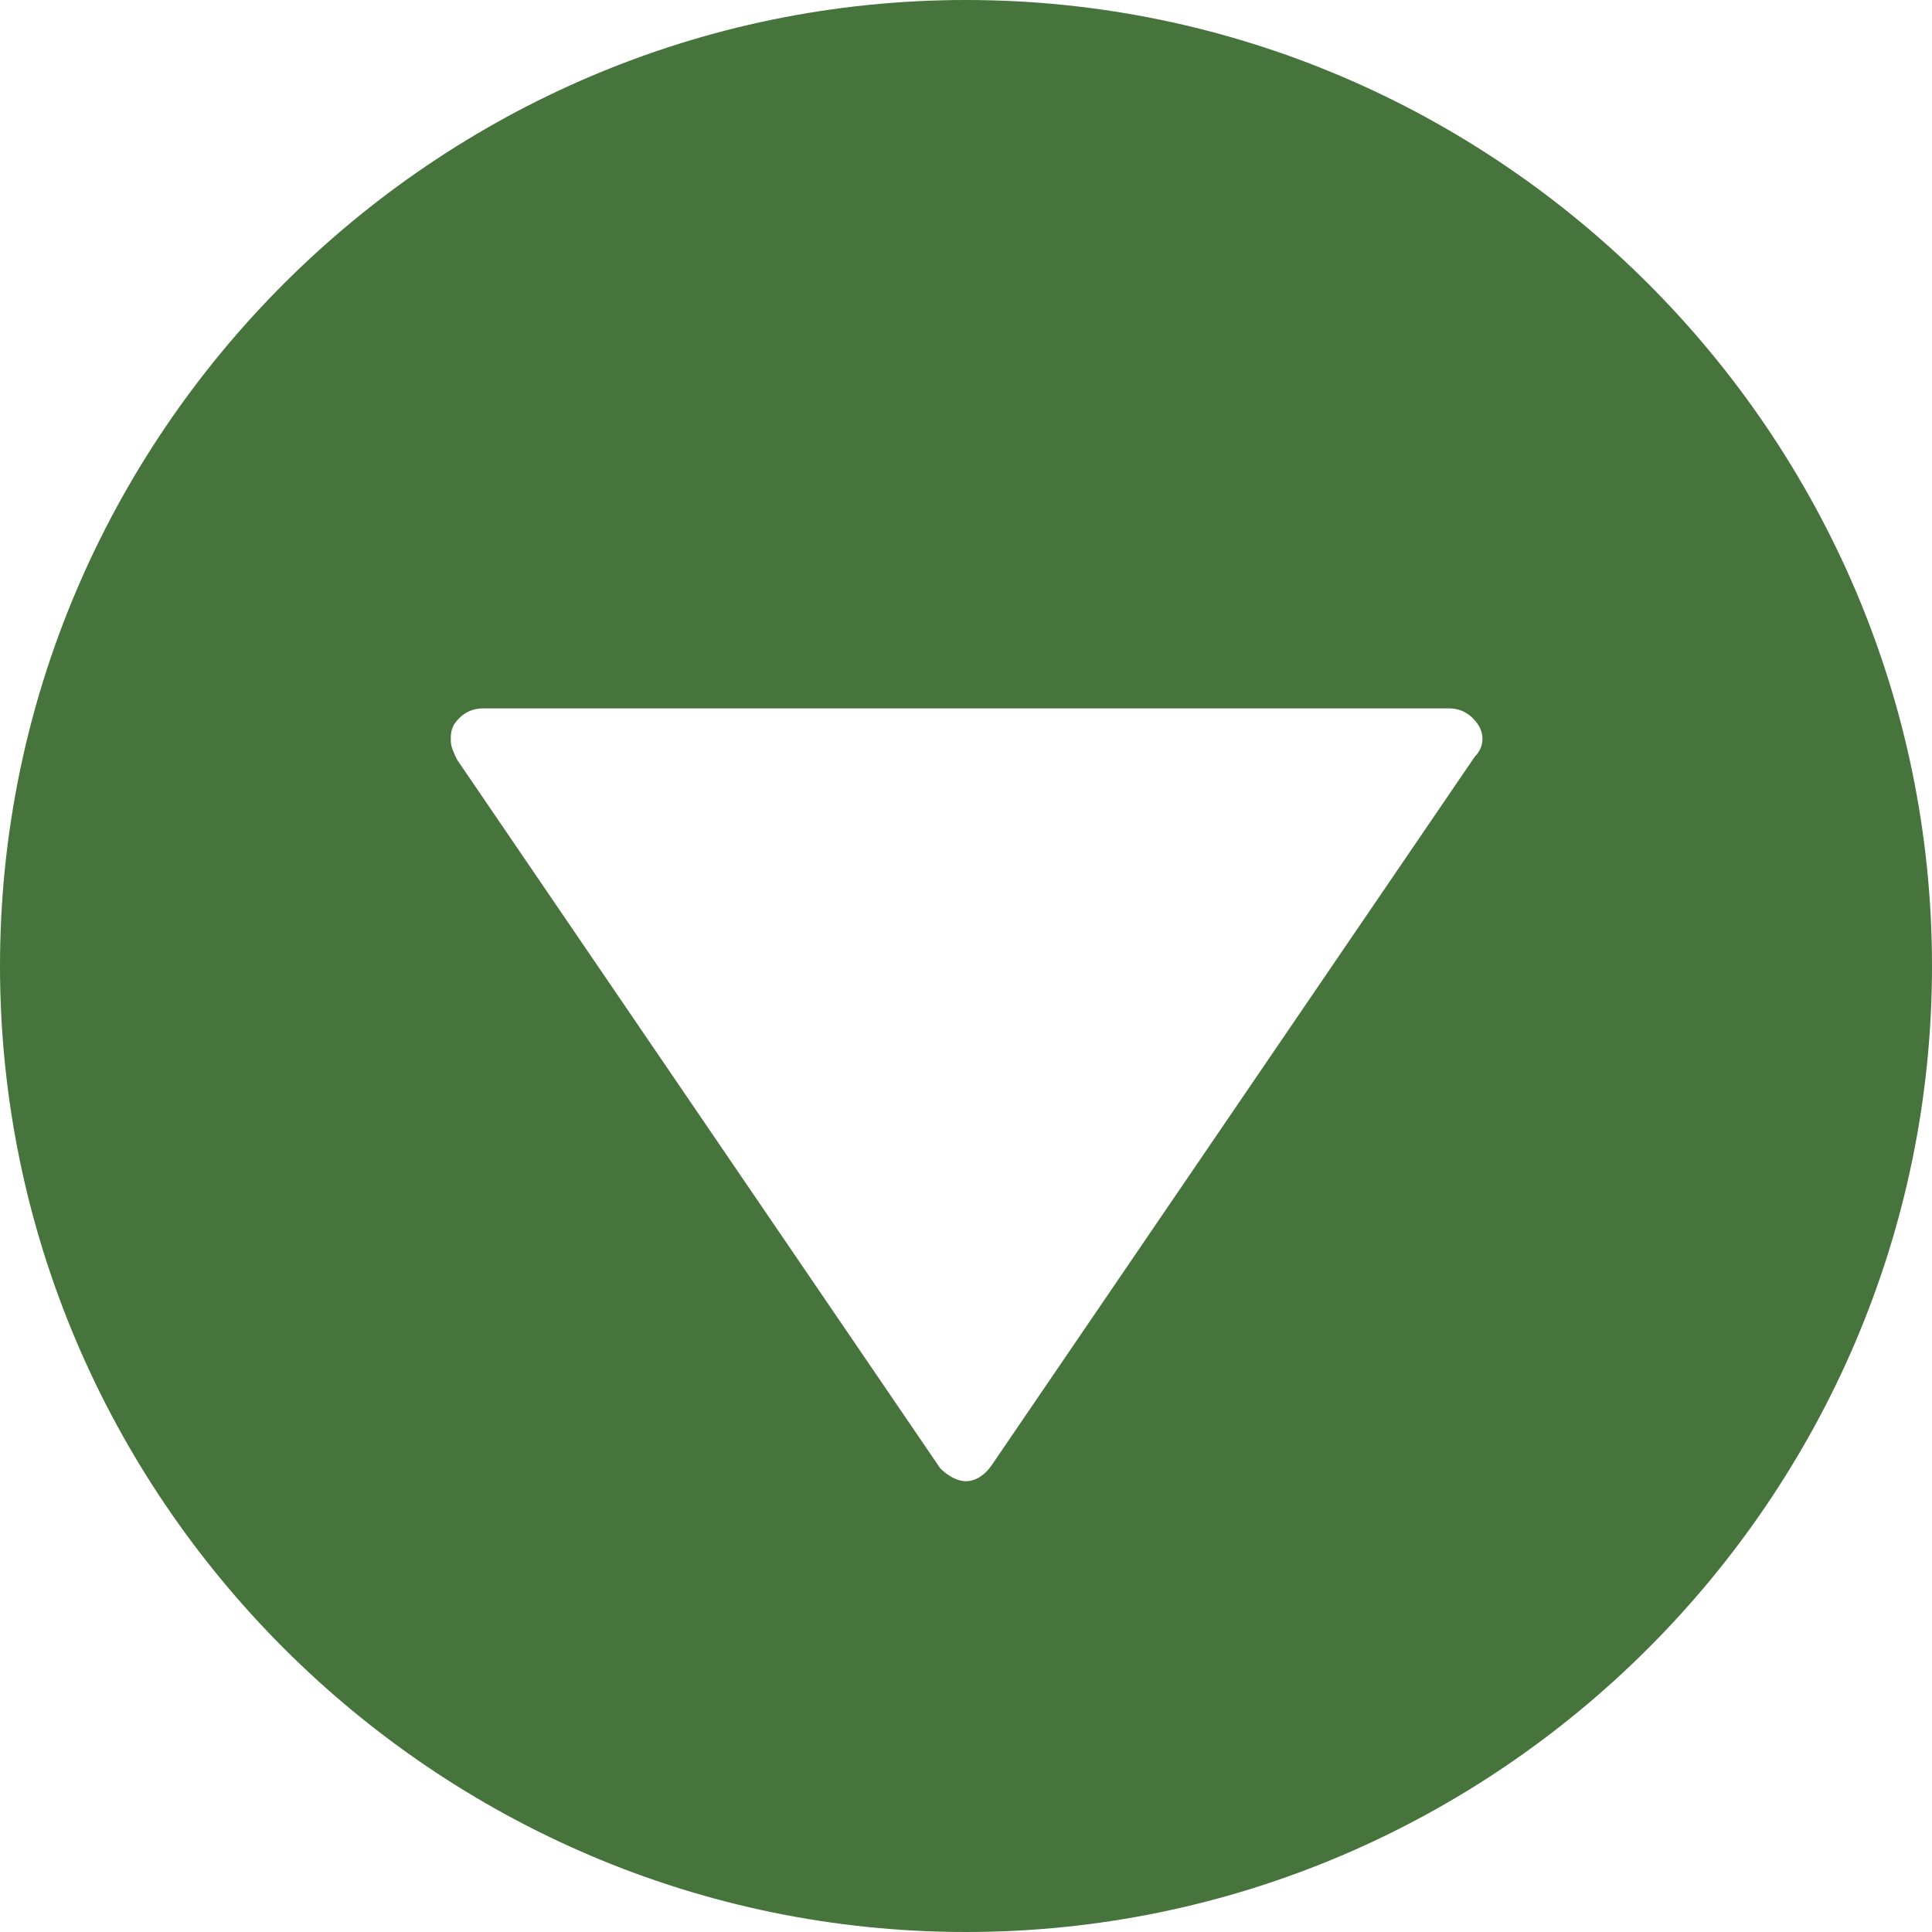
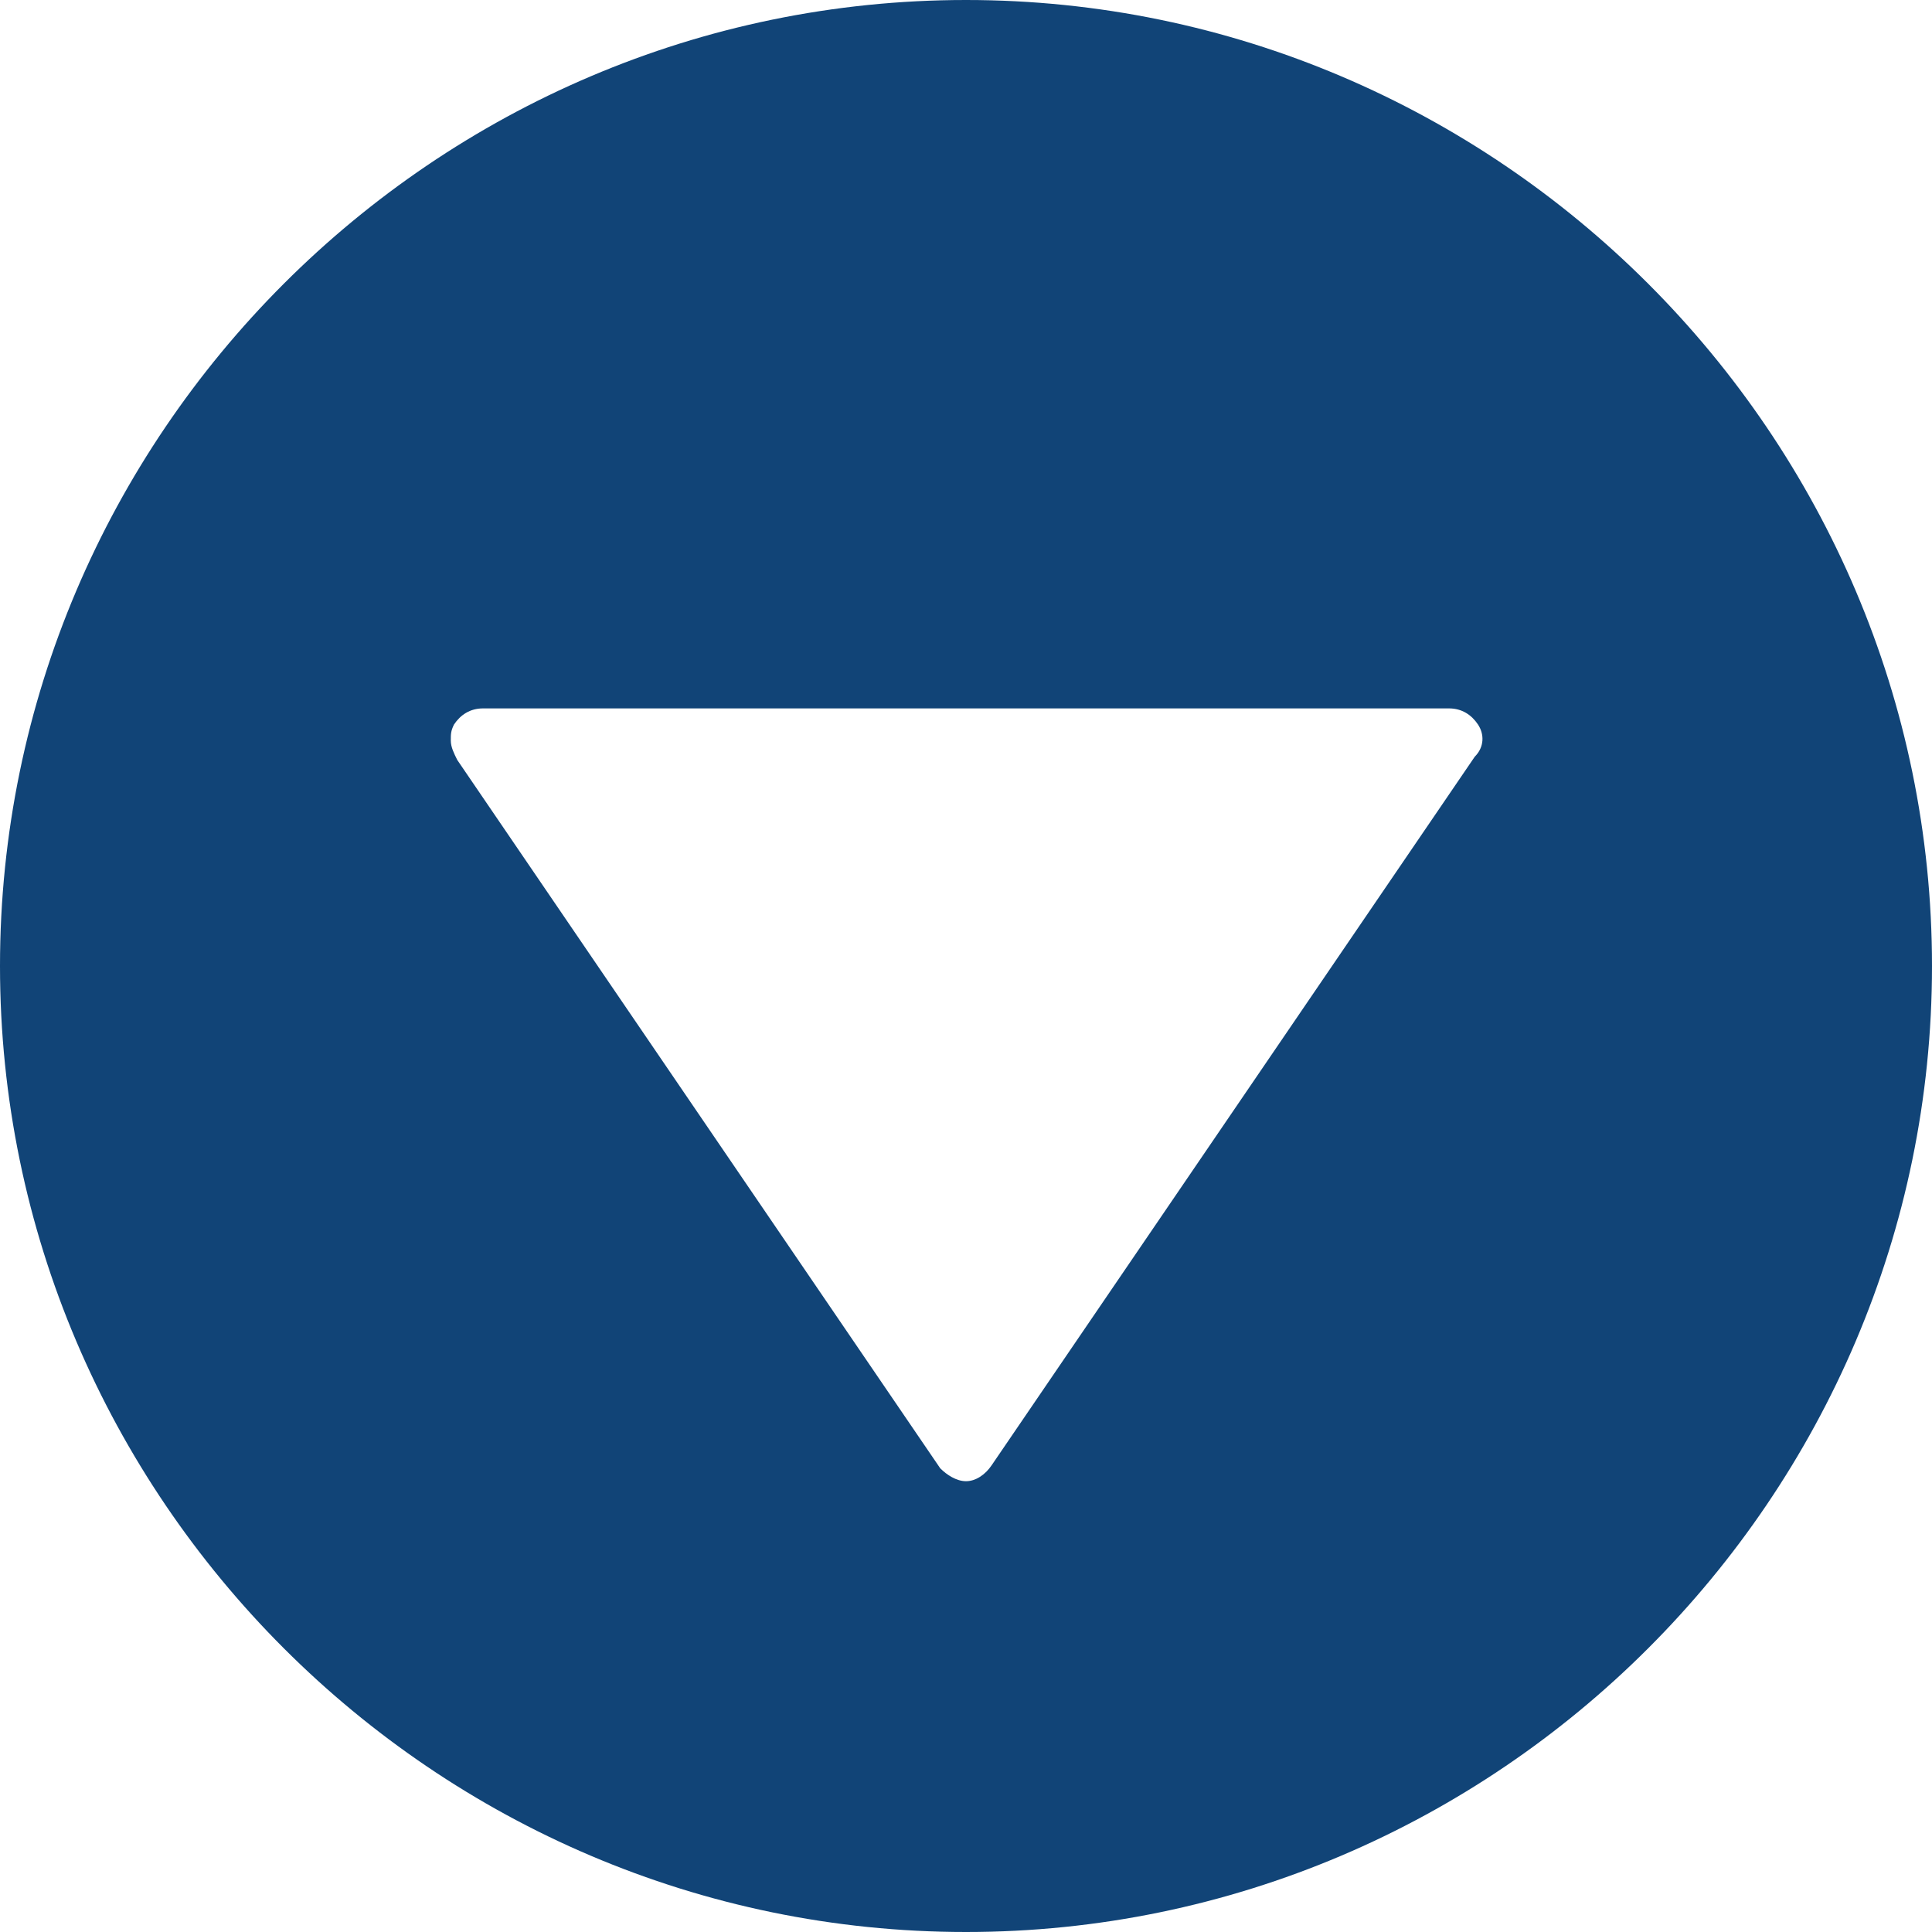
<svg xmlns="http://www.w3.org/2000/svg" version="1.1" id="Capa_1" x="0px" y="0px" viewBox="0 0 60 60" style="enable-background:new 0 0 60 60;" xml:space="preserve">
  <style type="text/css">
- 	.st0{fill:#46743C;}
+ 	.st0{fill:#147;}
</style>
  <path class="st0" d="M60,30C60,13.5,46.5,0,30,0S0,13.5,0,30s13.5,30,30,30S60,46.5,60,30z M29.2,45.6l-15-22  C14.1,23.4,14,23.2,14,23c0-0.2,0-0.3,0.1-0.5c0.2-0.3,0.5-0.5,0.9-0.5h30c0.4,0,0.7,0.2,0.9,0.5c0.2,0.3,0.2,0.7-0.1,1l-15,22  C30.6,45.8,30.3,46,30,46S29.4,45.8,29.2,45.6z" />
</svg>
